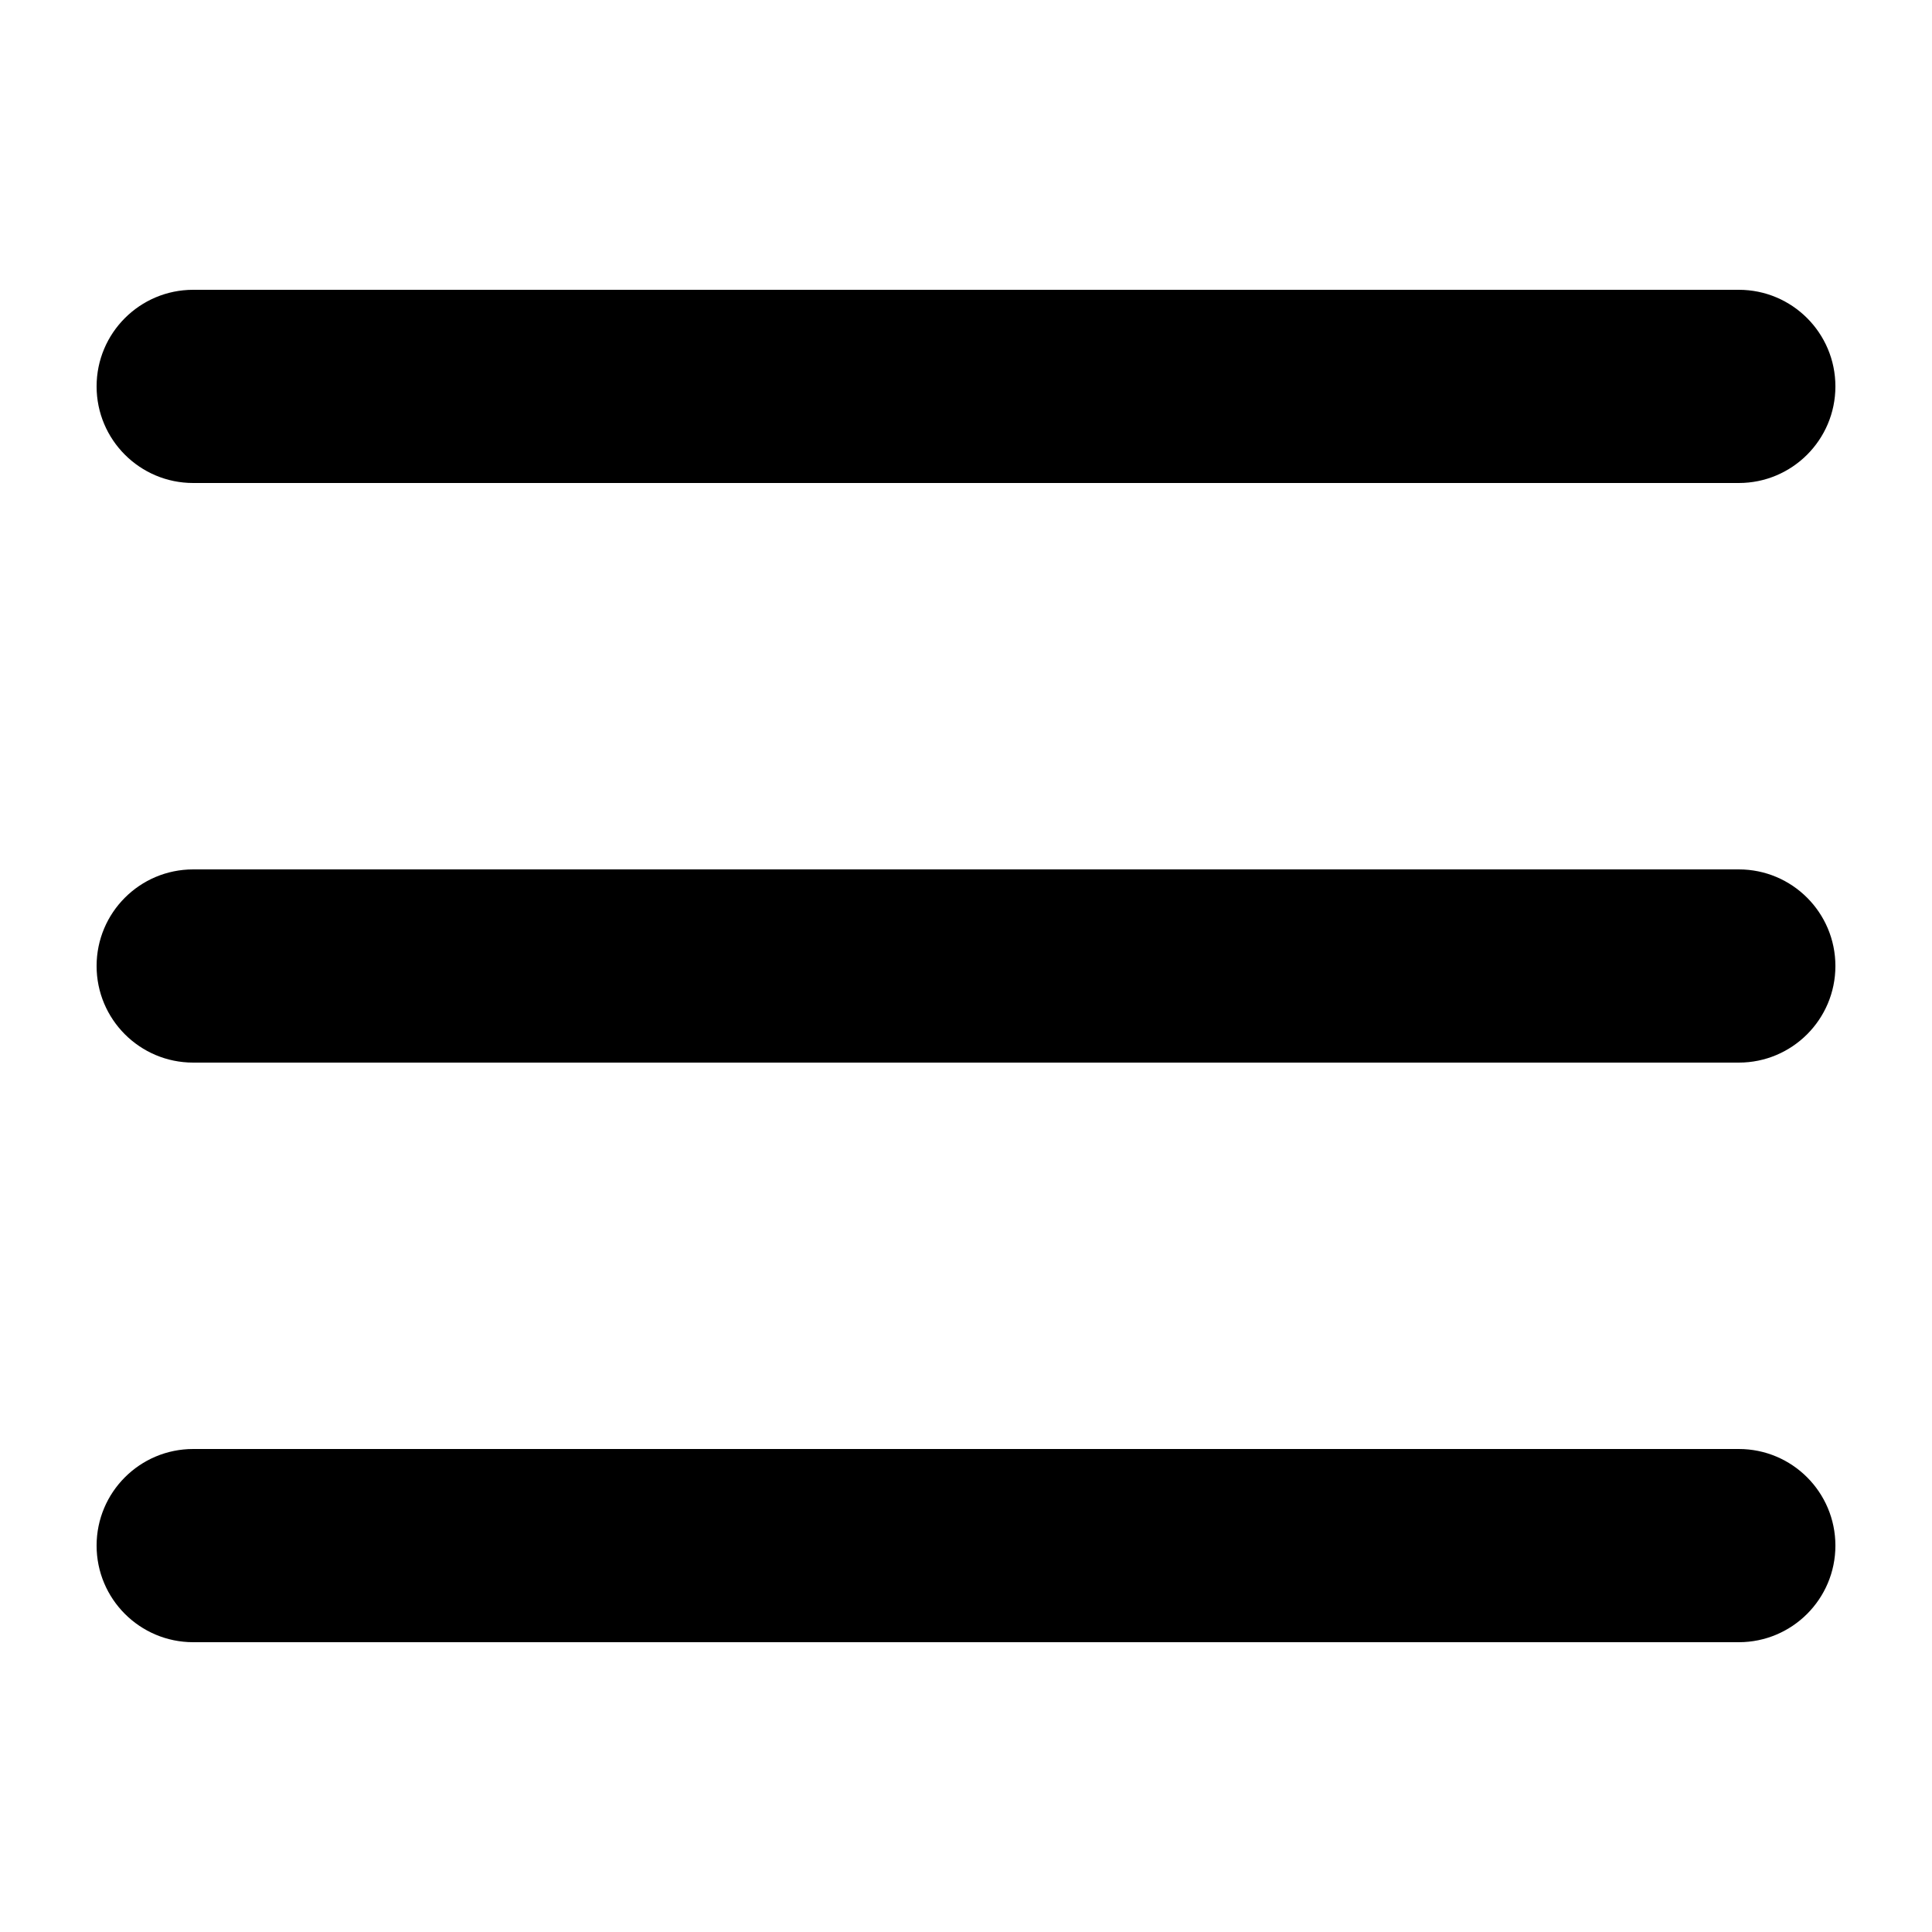
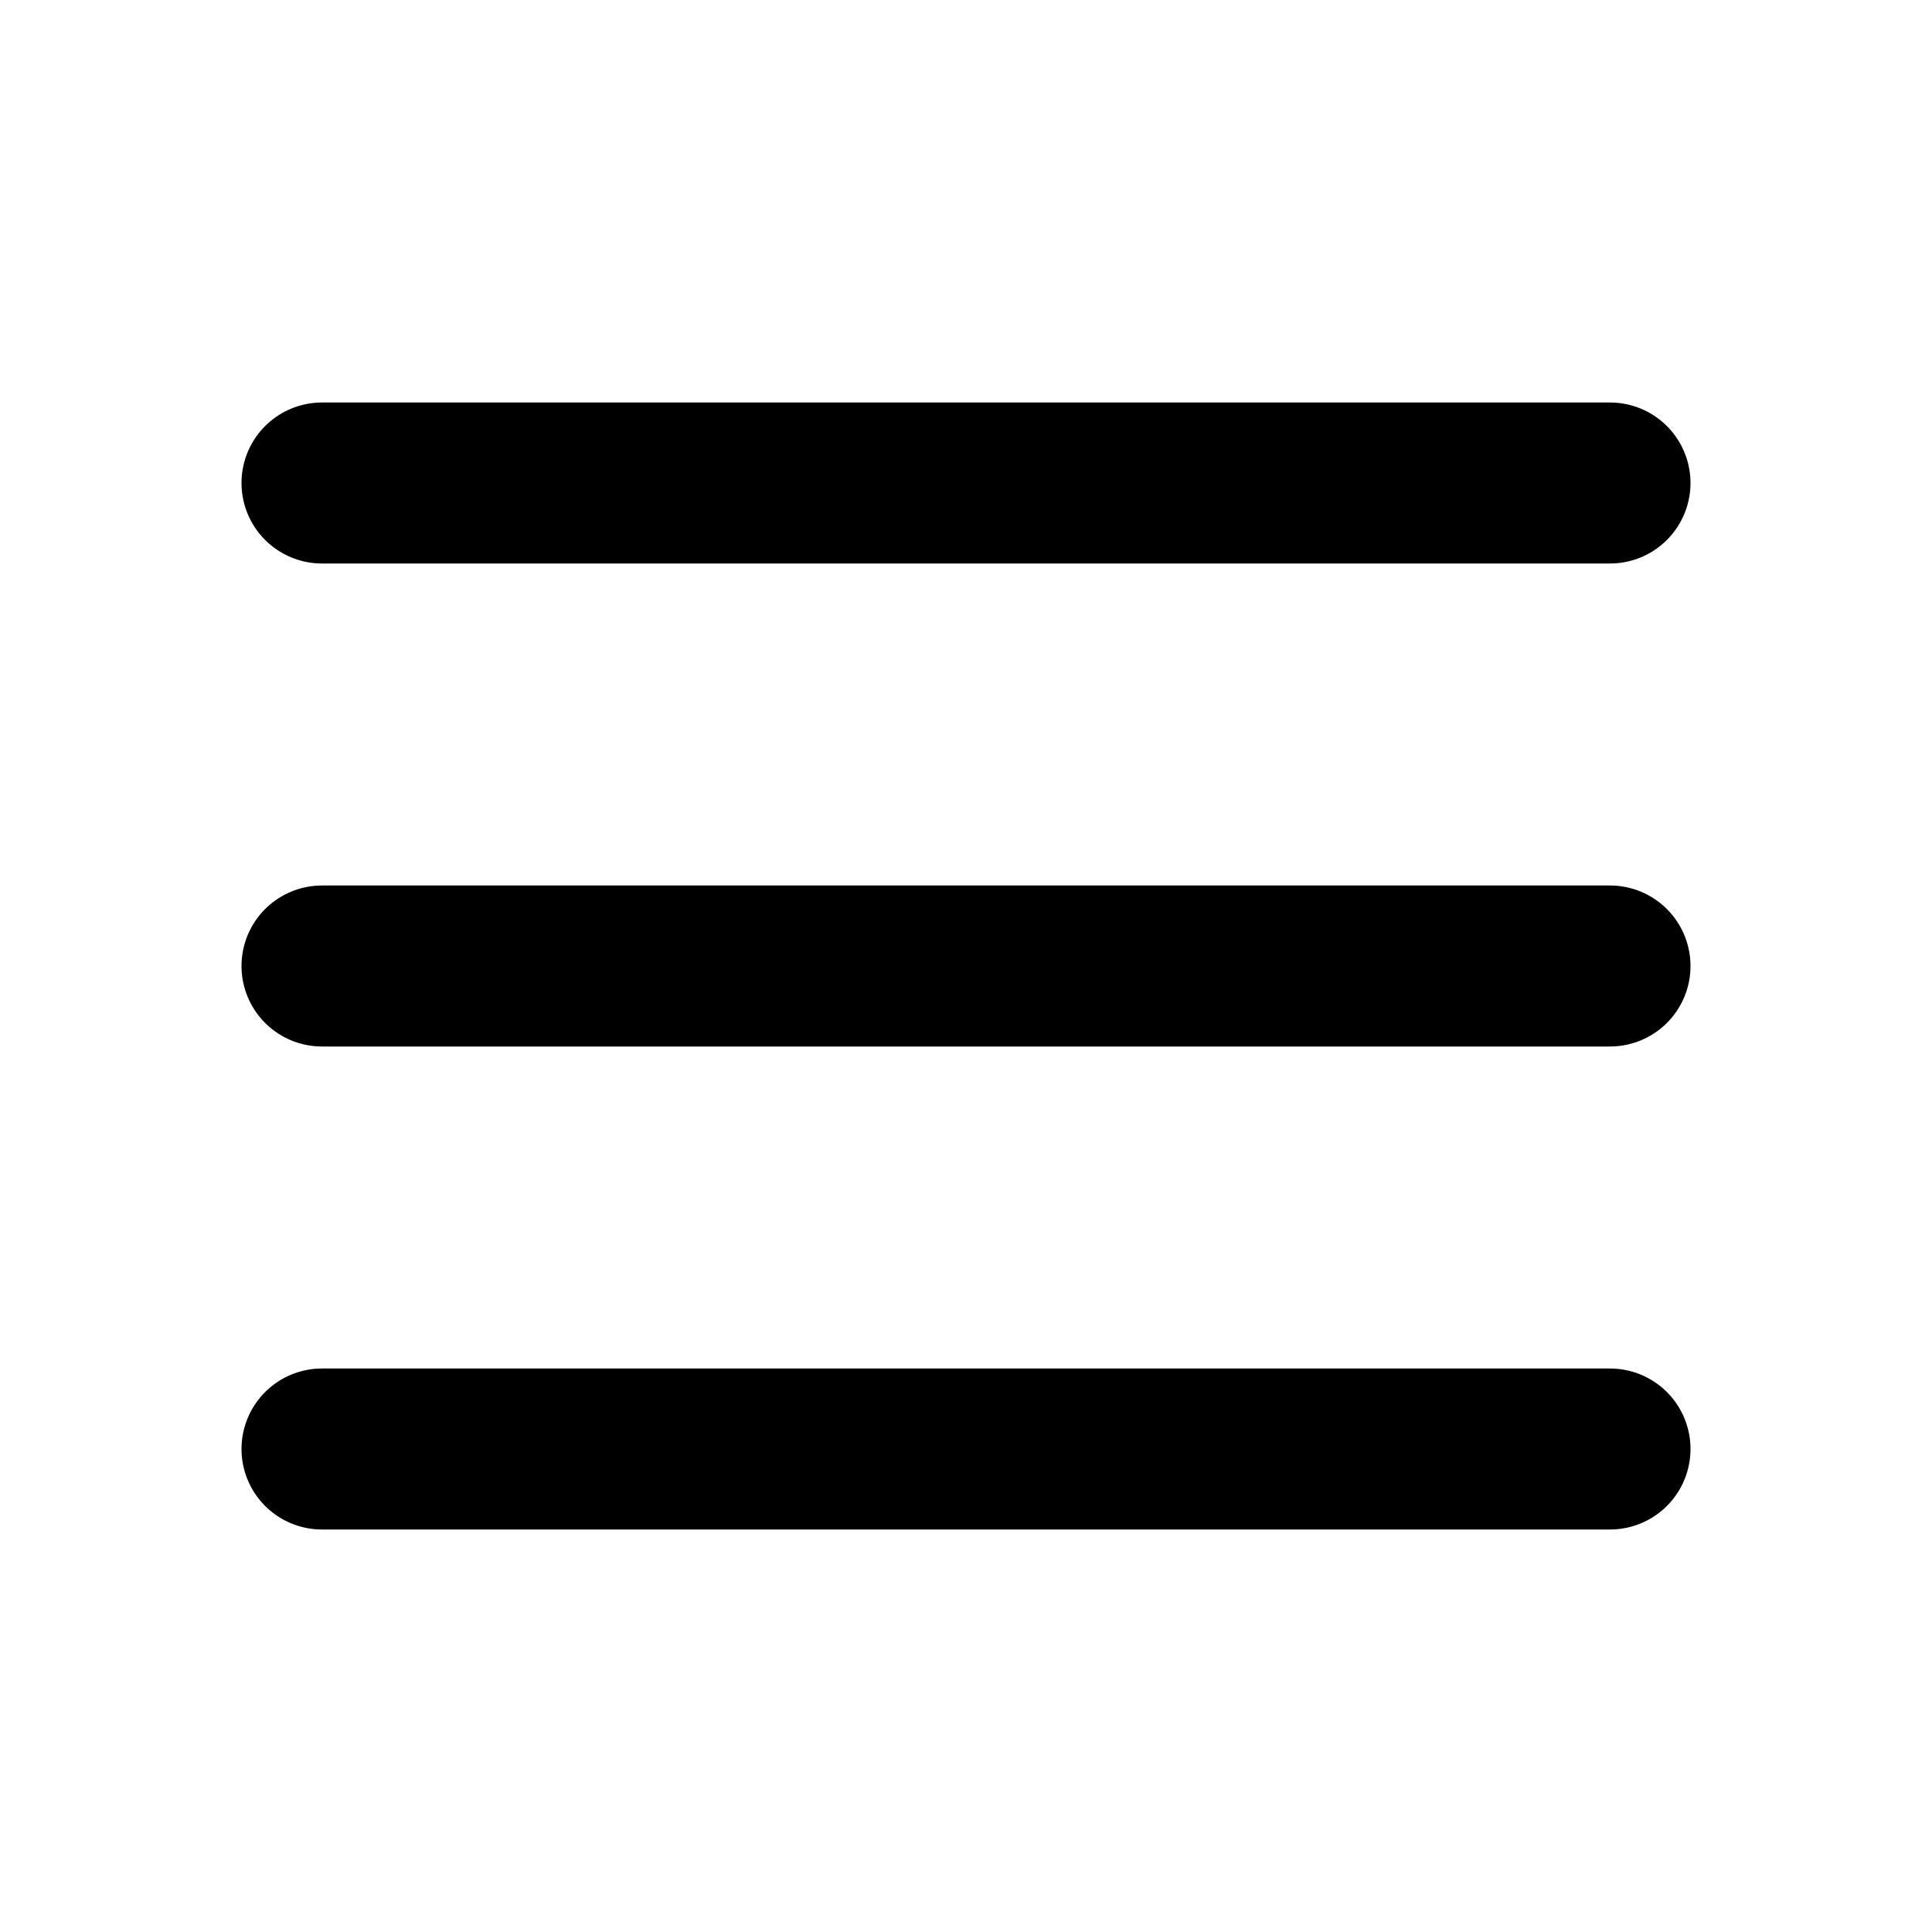
- <svg xmlns="http://www.w3.org/2000/svg" width="800px" height="800px" viewBox="0 0 20 20" fill="none">
-   <path fill="#000000" fill-rule="evenodd" d="M19 4a1 1 0 01-1 1H2a1 1 0 010-2h16a1 1 0 011 1zm0 6a1 1 0 01-1 1H2a1 1 0 110-2h16a1 1 0 011 1zm-1 7a1 1 0 100-2H2a1 1 0 100 2h16z" />
+ <svg xmlns="http://www.w3.org/2000/svg" width="800px" height="800px" viewBox="0 0 24 24" fill="none">
+   <path d="M4 18L20 18" stroke="#000000" stroke-width="2" stroke-linecap="round" />
+   <path d="M4 12L20 12" stroke="#000000" stroke-width="2" stroke-linecap="round" />
+   <path d="M4 6L20 6" stroke="#000000" stroke-width="2" stroke-linecap="round" />
</svg>
